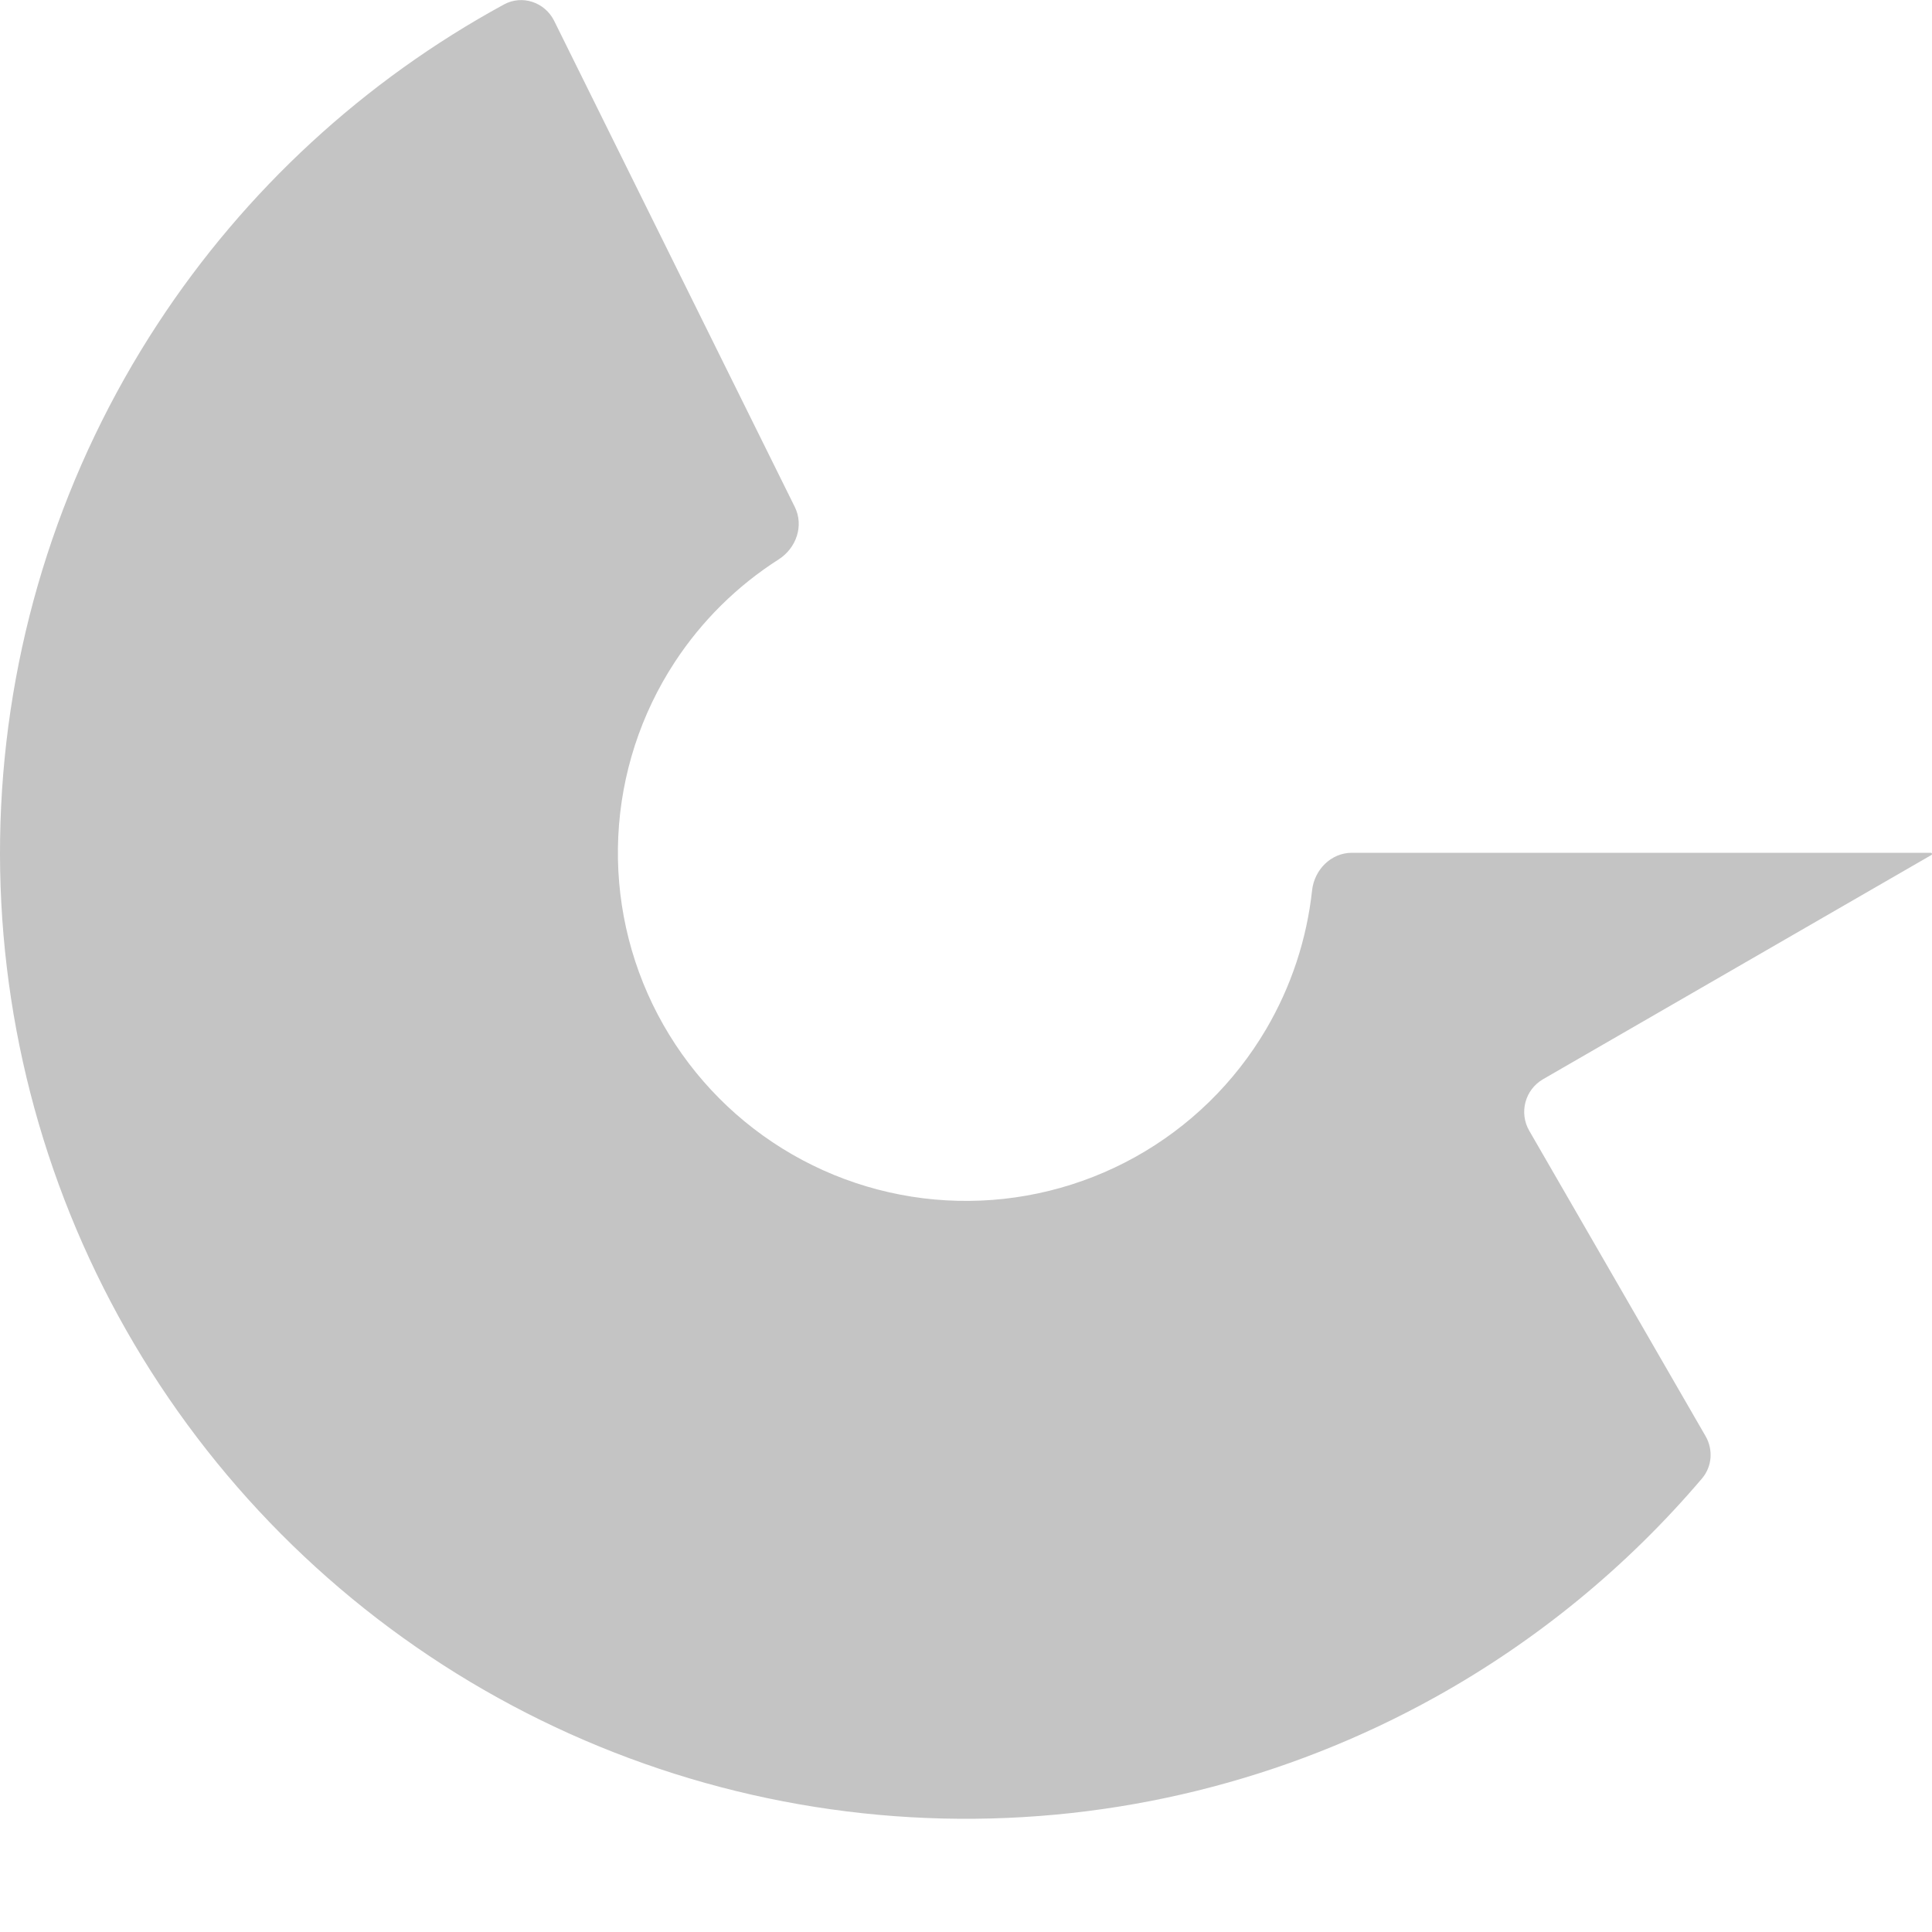
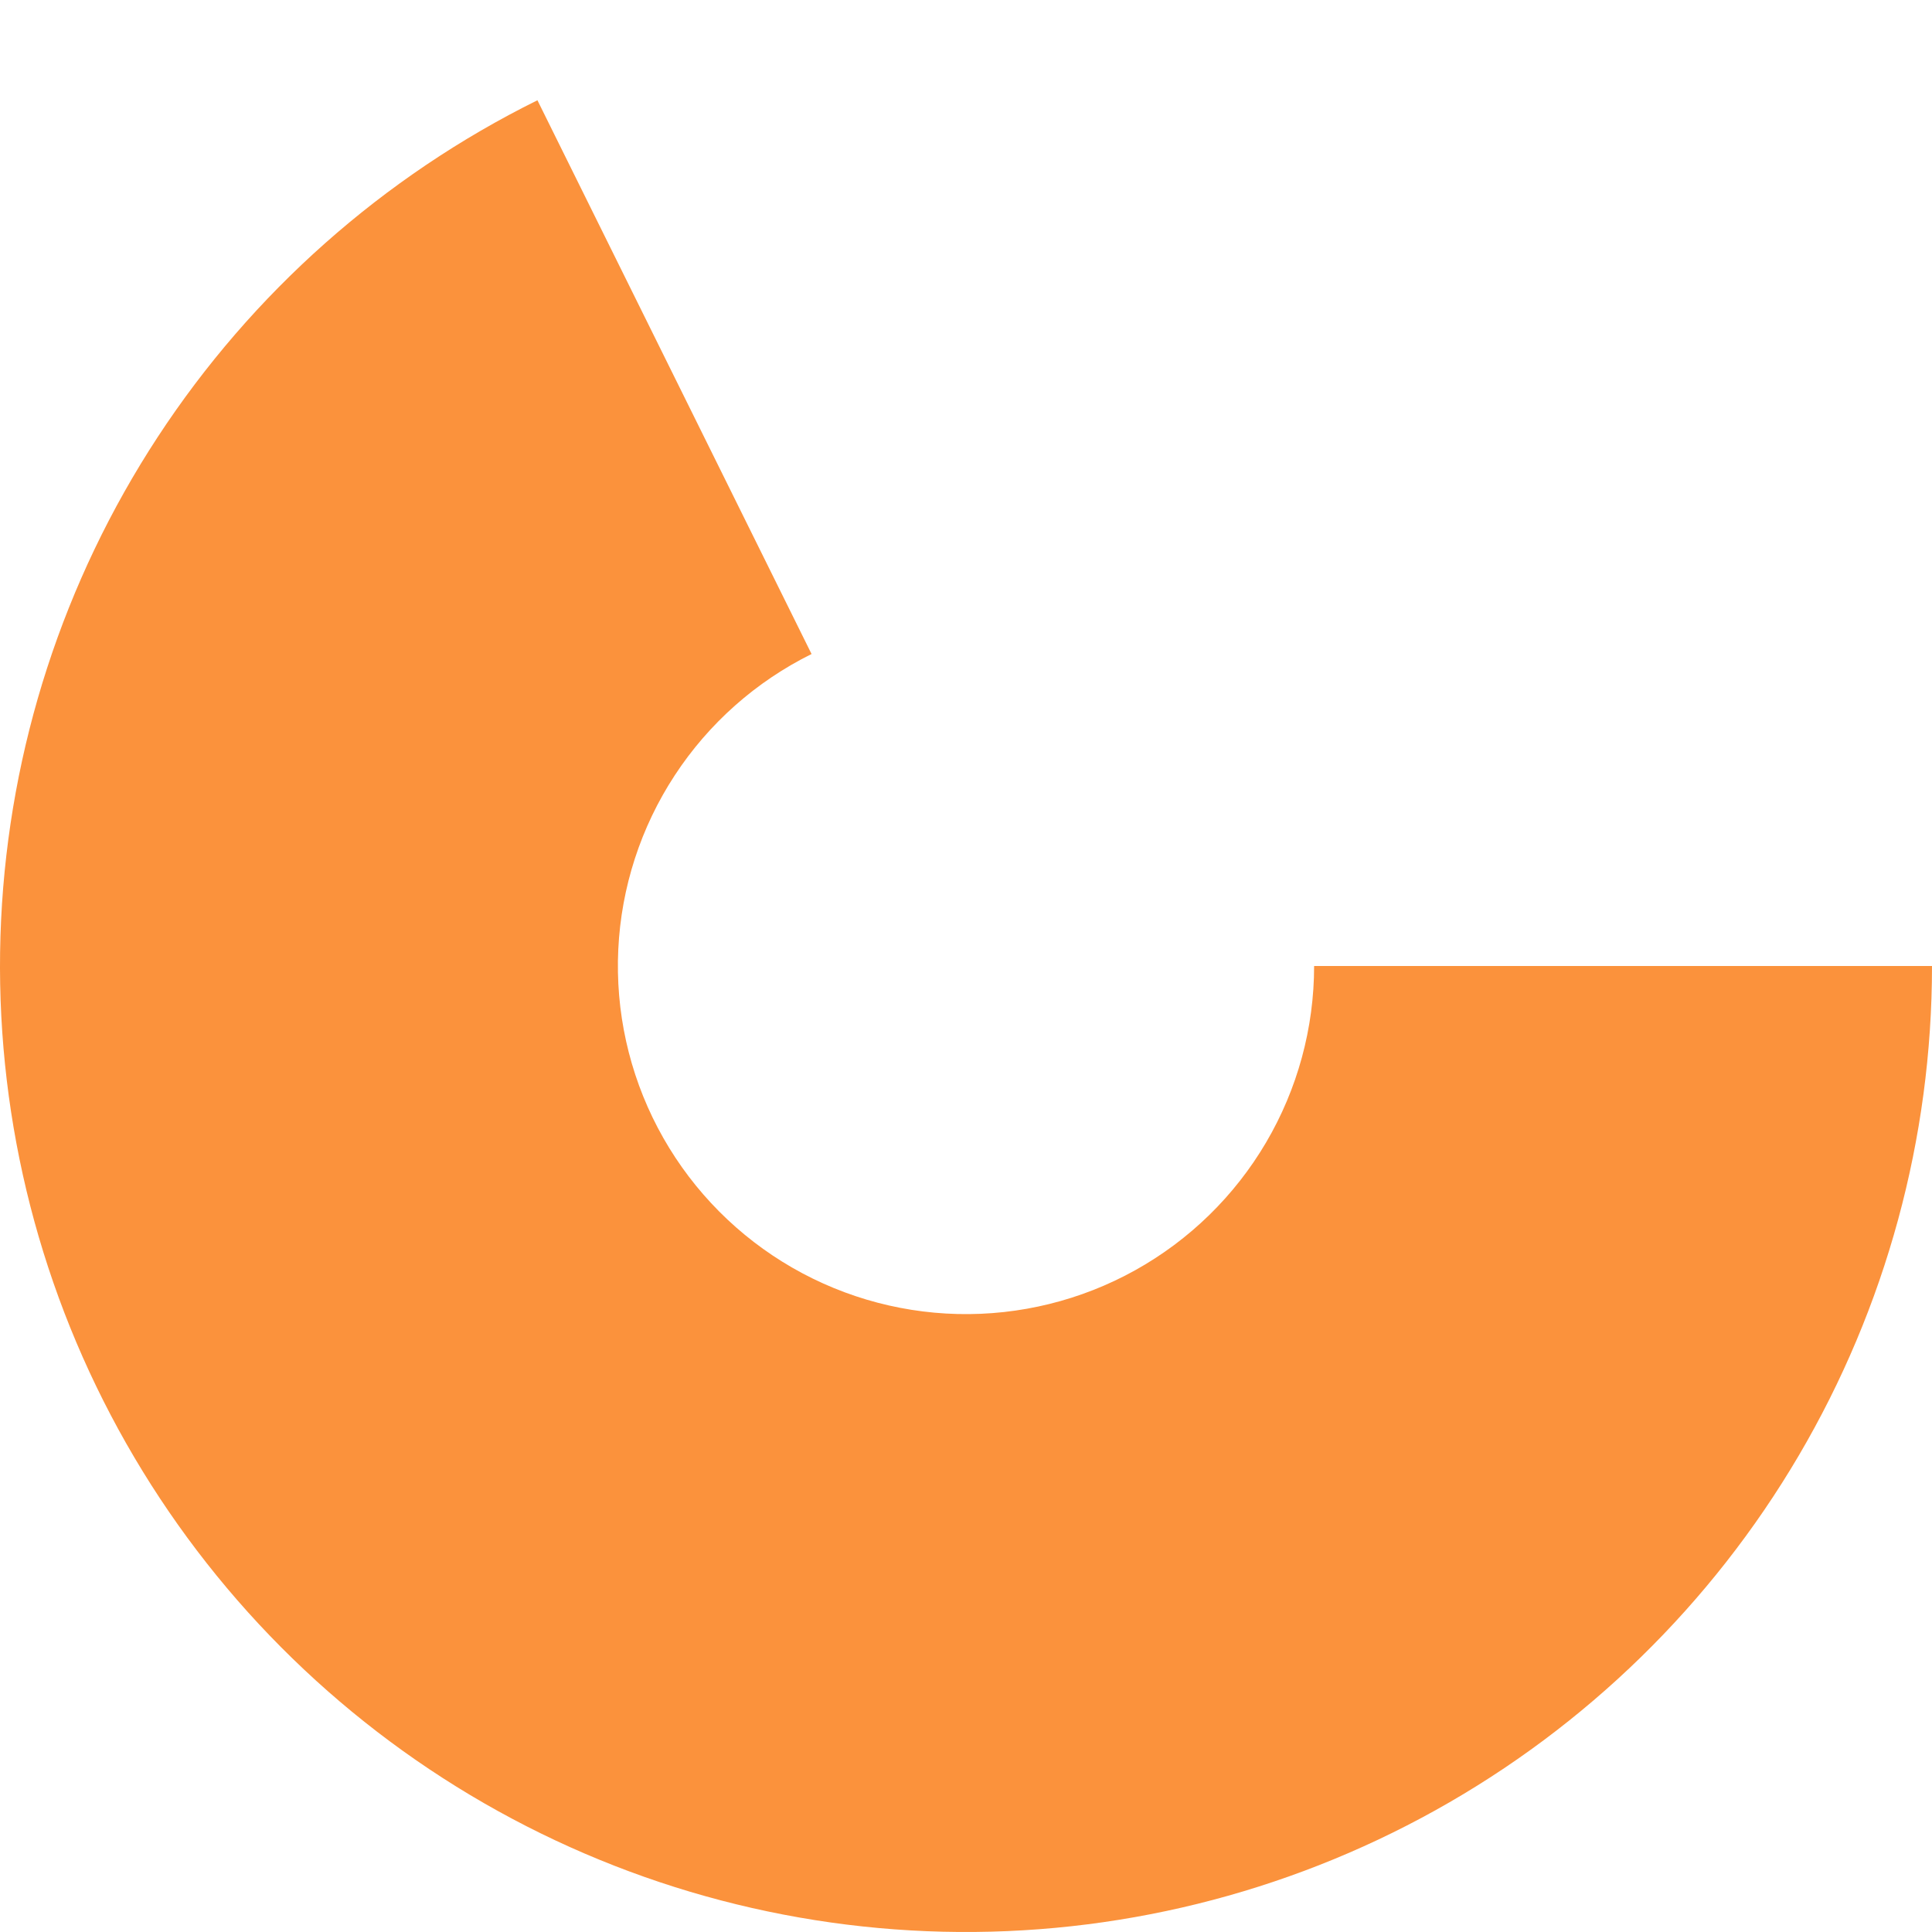
<svg xmlns="http://www.w3.org/2000/svg" width="256" height="256" viewBox="0 0 256 256" fill="none">
-   <path fill-rule="evenodd" clip-rule="evenodd" d="M255.922 113.291C255.97 113.263 256 113.212 256 113.156V113.156C256 113.07 255.93 113 255.844 113H179.127C176.366 113 174.155 115.245 173.856 117.99C173.152 124.464 171.082 130.736 167.762 136.382C163.594 143.469 157.607 149.314 150.422 153.311C143.237 157.307 135.114 159.311 126.894 159.114C118.674 158.917 110.657 156.526 103.671 152.19C96.686 147.853 90.987 141.728 87.163 134.449C83.34 127.17 81.532 119.001 81.926 110.789C82.32 102.576 84.902 94.618 89.405 87.739C92.992 82.258 97.694 77.621 103.184 74.117C105.511 72.632 106.543 69.655 105.318 67.18L73.432 2.767C72.207 0.292 69.202 -0.729 66.777 0.591C48.251 10.681 32.482 25.208 20.901 42.902C8.406 61.992 1.241 84.075 0.147 106.864C-0.947 129.654 4.071 152.321 14.68 172.52C25.29 192.719 41.105 209.715 60.489 221.749C79.874 233.783 102.122 240.416 124.931 240.963C147.74 241.51 170.281 235.951 190.22 224.86C203.681 217.372 215.627 207.547 225.526 195.902C226.863 194.329 227.029 192.084 225.997 190.296L202.634 149.83C201.253 147.439 202.073 144.381 204.464 143L255.922 113.291Z" fill="#C4C4C4" />
+   <path d="M256 128C256 150.816 249.902 173.217 238.336 192.884C226.771 212.551 210.159 228.769 190.22 239.86C170.281 250.951 147.74 256.51 124.931 255.963C102.122 255.416 79.874 248.783 60.489 236.749C41.105 224.715 25.29 207.719 14.68 187.52C4.071 167.321 -0.947 144.654 0.147 121.864C1.241 99.075 8.406 76.992 20.901 57.902C33.396 38.812 50.766 23.408 71.213 13.286L107.536 86.661C100.167 90.308 93.908 95.859 89.405 102.739C84.902 109.618 82.32 117.576 81.926 125.789C81.532 134.001 83.34 142.17 87.163 149.449C90.987 156.728 96.686 162.853 103.671 167.19C110.657 171.526 118.674 173.917 126.894 174.114C135.114 174.311 143.237 172.307 150.422 168.311C157.607 164.314 163.594 158.469 167.762 151.382C171.929 144.295 174.127 136.222 174.127 128H256Z" fill="#FB923C" />
</svg>
